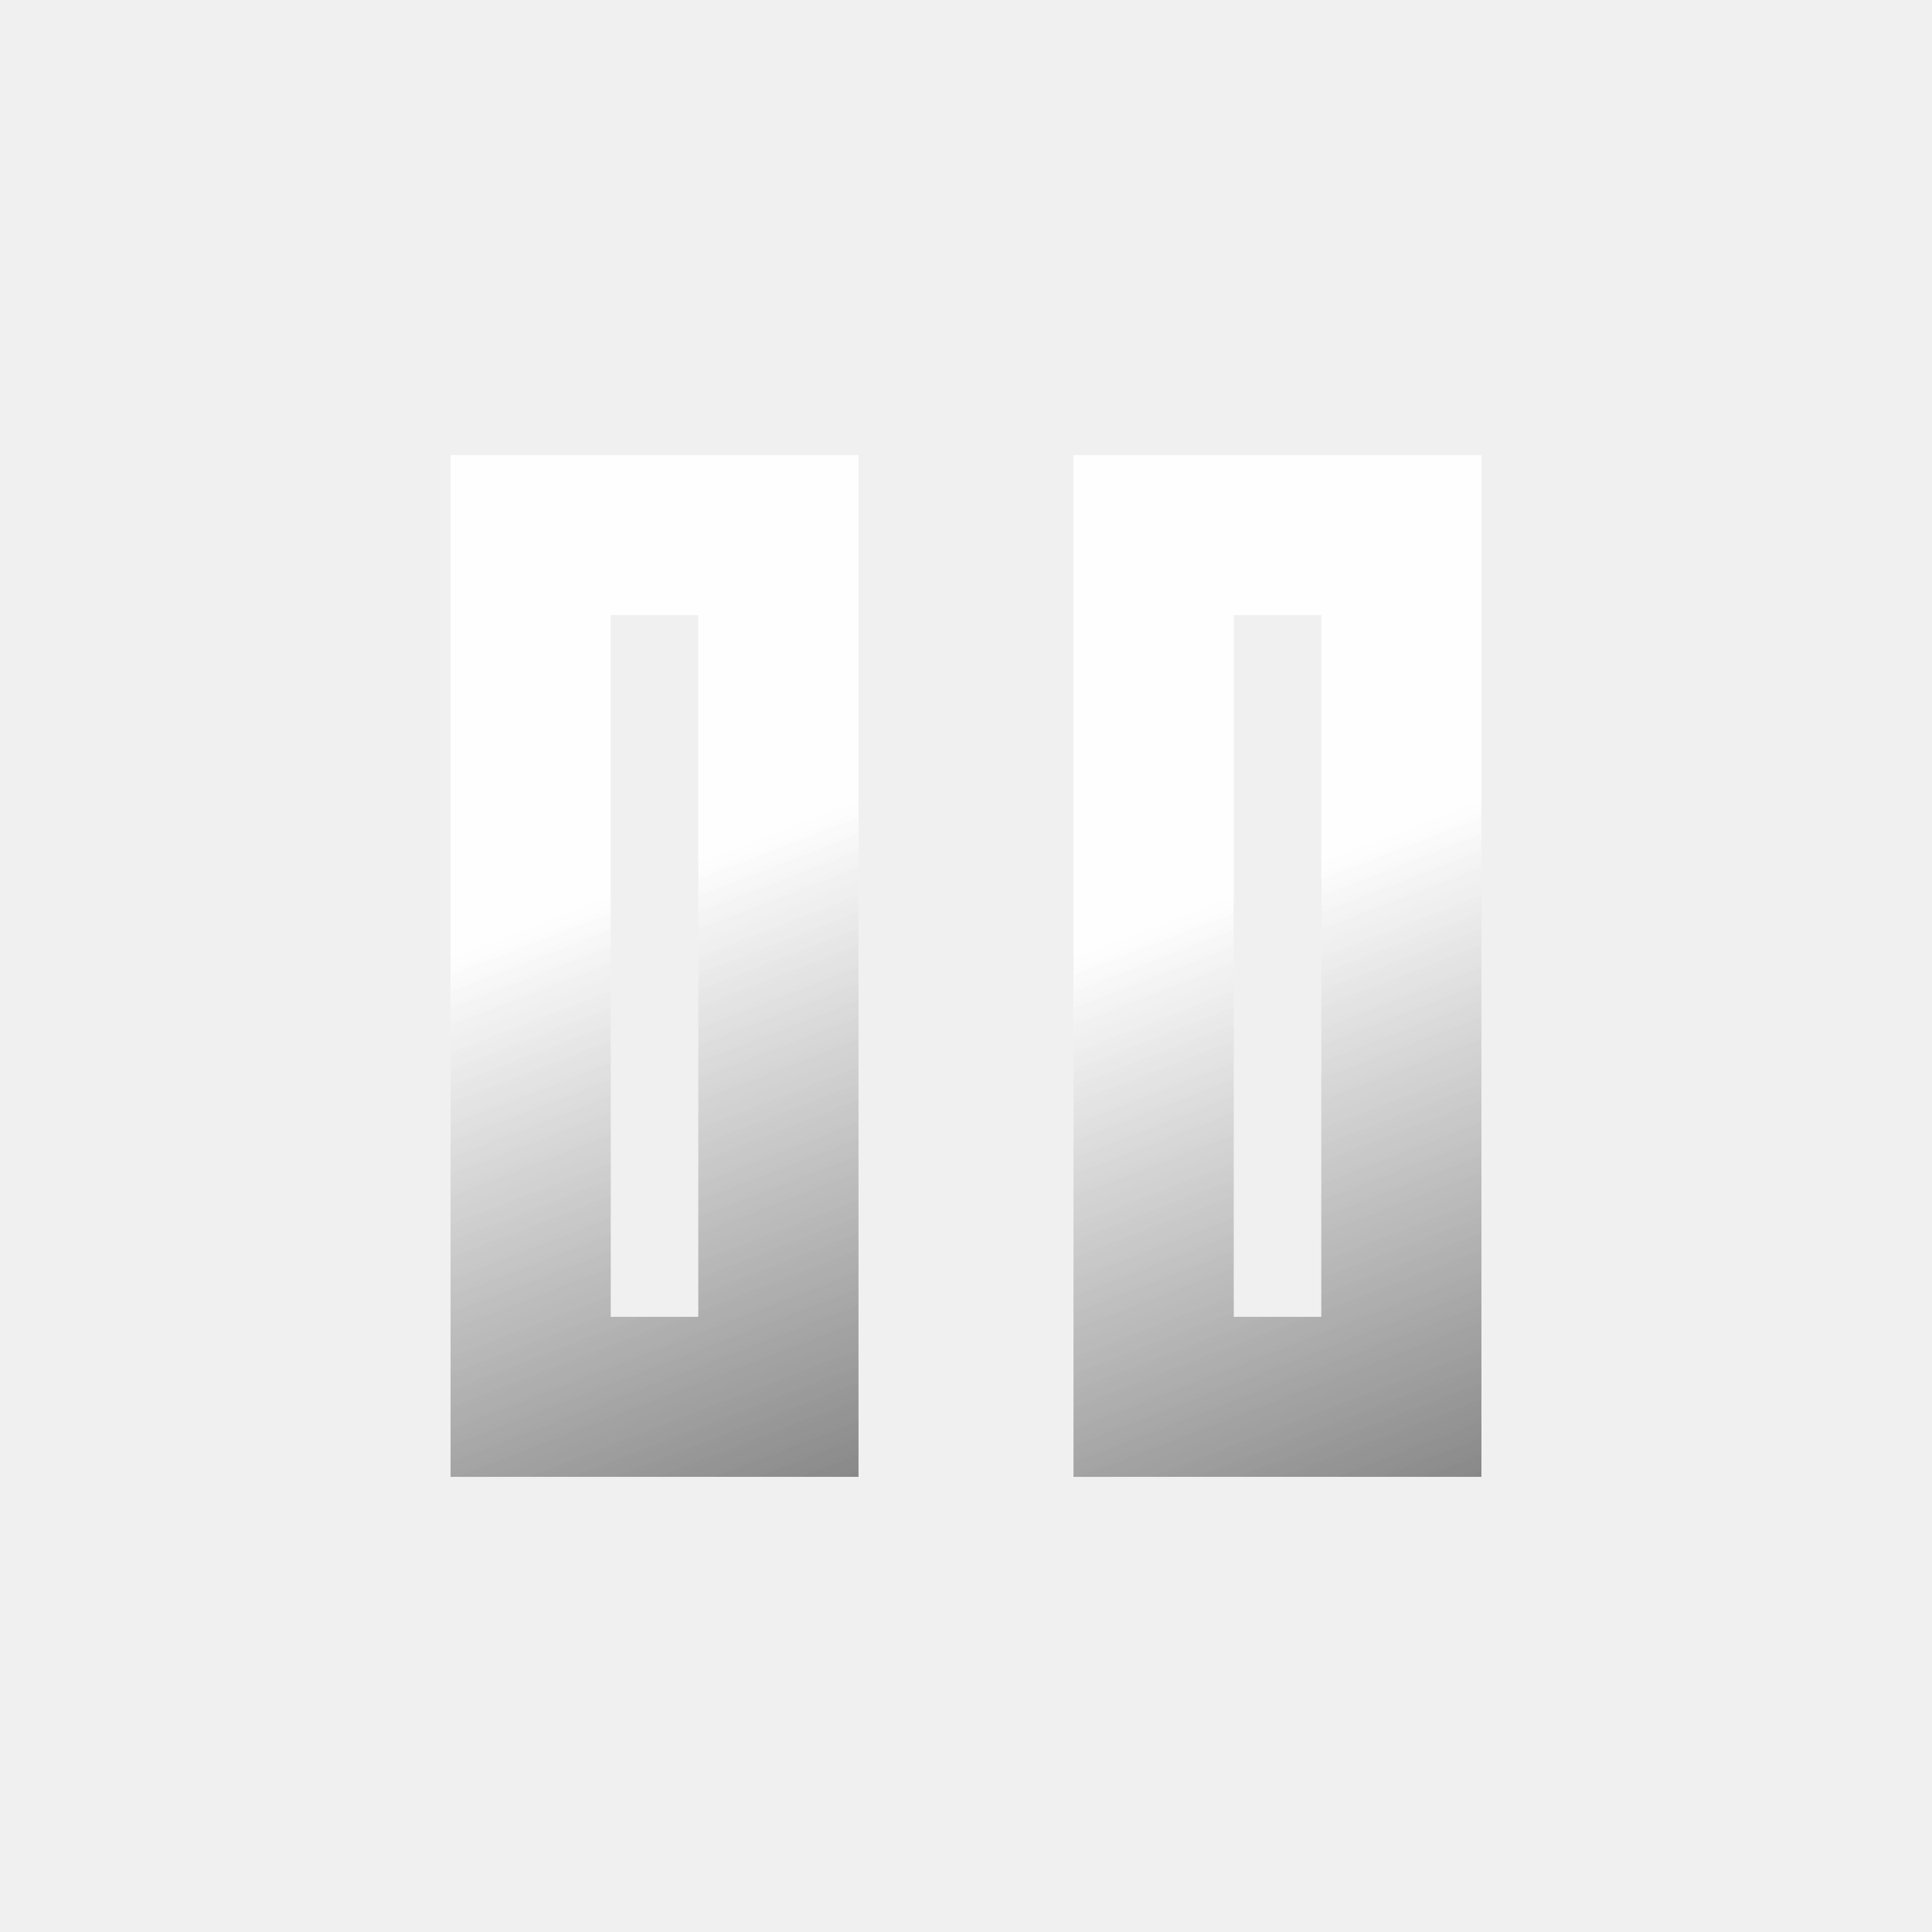
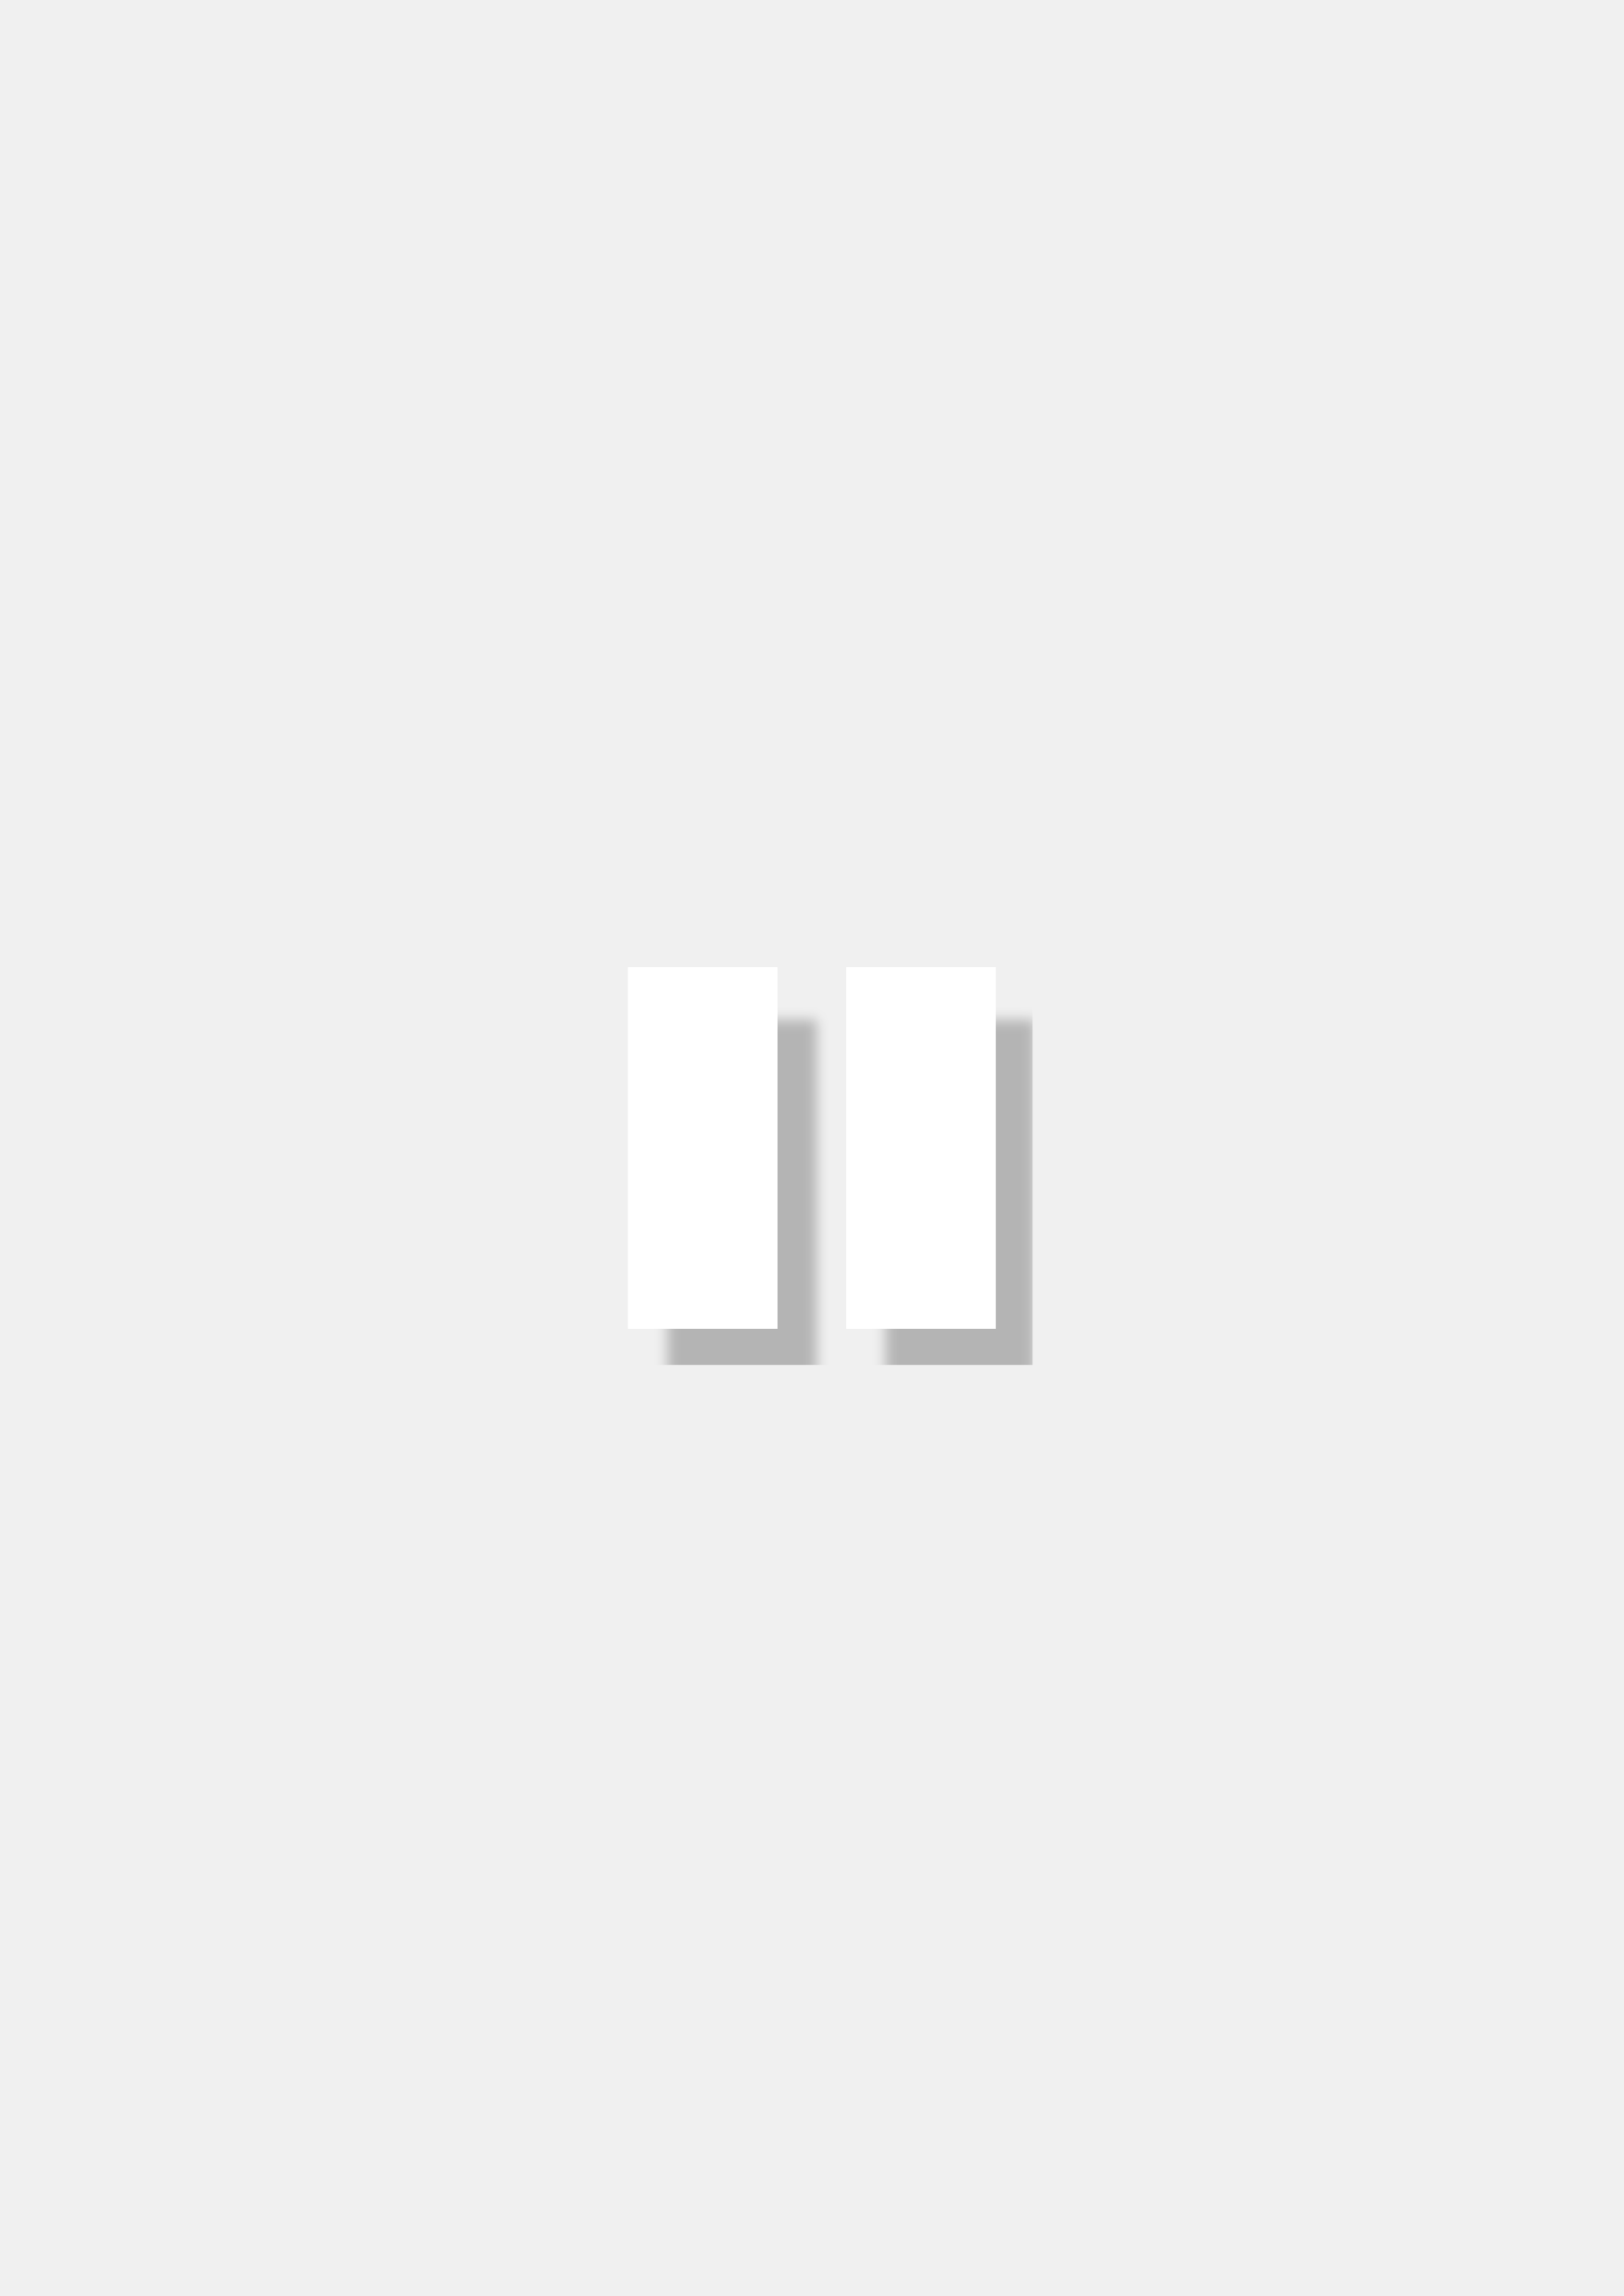
- <svg xmlns="http://www.w3.org/2000/svg" xmlns:xlink="http://www.w3.org/1999/xlink" width="64px" height="64px" id="svg2985" version="1.1">
-   <defs id="defs2987">
-     <linearGradient id="linearGradient3946">
-       <stop style="stop-color:#ffffff;stop-opacity:1;" offset="0" id="stop3948" />
-       <stop style="stop-color:#000000;stop-opacity:1" offset="1" id="stop3950" />
-     </linearGradient>
-     <linearGradient id="linearGradient3883">
-       <stop style="stop-color:#323232;stop-opacity:1;" offset="0" id="stop3885" />
-       <stop style="stop-color:#323232;stop-opacity:0;" offset="1" id="stop3887" />
-     </linearGradient>
-     <linearGradient id="linearGradient3829">
-       <stop style="stop-color:#000000;stop-opacity:1;" offset="0" id="stop3831" />
-       <stop style="stop-color:#000000;stop-opacity:0;" offset="1" id="stop3833" />
-     </linearGradient>
-     <linearGradient id="linearGradient3834">
-       <stop style="stop-color:#ffffff;stop-opacity:1;" offset="0" id="stop3836" />
-       <stop style="stop-color:#000000;stop-opacity:0;" offset="1" id="stop3838" />
-     </linearGradient>
-     <linearGradient id="linearGradient3822">
-       <stop style="stop-color:#000000;stop-opacity:1;" offset="0" id="stop3824" />
-       <stop style="stop-color:#4d4d4d;stop-opacity:0;" offset="1" id="stop3826" />
-     </linearGradient>
-     <linearGradient xlink:href="#linearGradient3822" id="linearGradient3828" x1="2.464" y1="32" x2="61.536" y2="32" gradientUnits="userSpaceOnUse" />
-     <linearGradient xlink:href="#linearGradient3834" id="linearGradient3840" x1="23.468" y1="15.636" x2="28.35" y2="47.273" gradientUnits="userSpaceOnUse" />
-     <linearGradient xlink:href="#linearGradient3829" id="linearGradient3835" x1="26" y1="46.273" x2="22.545" y2="17.727" gradientUnits="userSpaceOnUse" />
-     <linearGradient xlink:href="#linearGradient3829" id="linearGradient3841" gradientUnits="userSpaceOnUse" x1="26" y1="46.273" x2="22.545" y2="17.727" />
-     <linearGradient xlink:href="#linearGradient3829" id="linearGradient3851" gradientUnits="userSpaceOnUse" x1="26" y1="46.273" x2="22.545" y2="17.727" gradientTransform="translate(-0.4992096,7.2924809e-8)" />
-     <linearGradient xlink:href="#linearGradient3829" id="linearGradient3859" gradientUnits="userSpaceOnUse" x1="26" y1="46.273" x2="22.545" y2="17.727" />
-     <linearGradient xlink:href="#linearGradient3829" id="linearGradient3867" gradientUnits="userSpaceOnUse" x1="26" y1="46.273" x2="22.545" y2="17.727" />
-     <linearGradient xlink:href="#linearGradient3829" id="linearGradient3875" gradientUnits="userSpaceOnUse" x1="26" y1="46.273" x2="22.545" y2="17.727" />
-     <linearGradient xlink:href="#linearGradient3829" id="linearGradient3878" gradientUnits="userSpaceOnUse" x1="26" y1="46.273" x2="22.545" y2="17.727" gradientTransform="matrix(1.456198,0,0,1,-70.1351,1.818181)" />
-     <linearGradient xlink:href="#linearGradient3834" id="linearGradient3889" x1="-26.166" y1="17.545" x2="-19.231" y2="51" gradientUnits="userSpaceOnUse" gradientTransform="translate(-13.63636,0)" />
-     <linearGradient xlink:href="#linearGradient3829" id="linearGradient3904" gradientUnits="userSpaceOnUse" gradientTransform="matrix(1.456198,0,0,1,-70.1351,1.818181)" x1="26" y1="46.273" x2="22.545" y2="17.727" />
-     <linearGradient xlink:href="#linearGradient3834" id="linearGradient3906" gradientUnits="userSpaceOnUse" gradientTransform="translate(-13.63636,0)" x1="-26.166" y1="17.545" x2="-19.231" y2="51" />
-     <linearGradient xlink:href="#linearGradient3829" id="linearGradient3908" gradientUnits="userSpaceOnUse" gradientTransform="matrix(1.456198,0,0,1,-70.1351,1.818181)" x1="26" y1="46.273" x2="22.545" y2="17.727" />
-     <linearGradient xlink:href="#linearGradient3834" id="linearGradient3910" gradientUnits="userSpaceOnUse" gradientTransform="translate(-13.63636,0)" x1="-26.166" y1="17.545" x2="-19.231" y2="51" />
-     <linearGradient xlink:href="#linearGradient3829" id="linearGradient3924" gradientUnits="userSpaceOnUse" gradientTransform="matrix(1.456198,0,0,1,-70.1351,1.818181)" x1="26" y1="46.273" x2="22.545" y2="17.727" />
-     <linearGradient xlink:href="#linearGradient3834" id="linearGradient3926" gradientUnits="userSpaceOnUse" gradientTransform="translate(-13.63636,0)" x1="-26.166" y1="17.545" x2="-19.231" y2="51" />
-     <linearGradient xlink:href="#linearGradient3946" id="linearGradient3952" x1="15.678" y1="11.455" x2="31.413" y2="52.182" gradientUnits="userSpaceOnUse" />
-     <linearGradient xlink:href="#linearGradient3946-0" id="linearGradient3952-4" x1="15.678" y1="11.455" x2="31.413" y2="52.182" gradientUnits="userSpaceOnUse" />
-     <linearGradient id="linearGradient3946-0">
-       <stop style="stop-color:#ffffff;stop-opacity:1;" offset="0" id="stop3948-9" />
-       <stop style="stop-color:#000000;stop-opacity:1" offset="1" id="stop3950-4" />
-     </linearGradient>
-     <linearGradient xlink:href="#linearGradient3946-0" id="linearGradient3968" x1="15.678" y1="11.455" x2="31.413" y2="52.182" gradientUnits="userSpaceOnUse" />
-     <linearGradient id="linearGradient3970">
-       <stop style="stop-color:#ffffff;stop-opacity:1;" offset="0" id="stop3972" />
-       <stop style="stop-color:#000000;stop-opacity:1" offset="1" id="stop3974" />
-     </linearGradient>
-     <linearGradient xlink:href="#linearGradient3946-0" id="linearGradient3976" x1="15.678" y1="11.455" x2="31.413" y2="52.182" gradientUnits="userSpaceOnUse" />
-     <linearGradient id="linearGradient3978">
-       <stop style="stop-color:#ffffff;stop-opacity:1;" offset="0" id="stop3980" />
-       <stop style="stop-color:#000000;stop-opacity:1" offset="1" id="stop3982" />
-     </linearGradient>
-     <linearGradient xlink:href="#linearGradient3946-0" id="linearGradient3984" x1="15.678" y1="11.455" x2="31.413" y2="52.182" gradientUnits="userSpaceOnUse" />
-     <linearGradient id="linearGradient3986">
-       <stop style="stop-color:#ffffff;stop-opacity:1;" offset="0" id="stop3988" />
-       <stop style="stop-color:#000000;stop-opacity:1" offset="1" id="stop3990" />
-     </linearGradient>
-     <linearGradient xlink:href="#linearGradient3946-0" id="linearGradient3992" x1="15.678" y1="11.455" x2="31.413" y2="52.182" gradientUnits="userSpaceOnUse" />
-     <linearGradient id="linearGradient3994">
-       <stop style="stop-color:#ffffff;stop-opacity:1;" offset="0" id="stop3996" />
-       <stop style="stop-color:#000000;stop-opacity:1" offset="1" id="stop3998" />
-     </linearGradient>
-     <linearGradient y2="52.182" x2="31.413" y1="11.455" x1="15.678" gradientUnits="userSpaceOnUse" id="linearGradient4005" xlink:href="#linearGradient3946-0" />
-     <linearGradient y2="52.182" x2="31.413" y1="11.455" x1="15.678" gradientUnits="userSpaceOnUse" id="linearGradient4007" xlink:href="#linearGradient3946-0" />
-     <linearGradient y2="52.182" x2="31.413" y1="11.455" x1="15.678" gradientUnits="userSpaceOnUse" id="linearGradient4009" xlink:href="#linearGradient3946-0" />
-     <linearGradient y2="52.182" x2="31.413" y1="11.455" x1="15.678" gradientUnits="userSpaceOnUse" id="linearGradient4011" xlink:href="#linearGradient3946-0" />
-     <linearGradient y2="52.182" x2="31.413" y1="11.455" x1="15.678" gradientUnits="userSpaceOnUse" id="linearGradient4013" xlink:href="#linearGradient3946-0" />
-     <linearGradient xlink:href="#linearGradient3946" id="linearGradient4080" gradientUnits="userSpaceOnUse" x1="15.678" y1="11.455" x2="31.413" y2="52.182" />
-     <linearGradient xlink:href="#linearGradient3946" id="linearGradient4082" gradientUnits="userSpaceOnUse" x1="15.678" y1="11.455" x2="31.413" y2="52.182" />
-     <linearGradient xlink:href="#linearGradient3946" id="linearGradient4084" gradientUnits="userSpaceOnUse" x1="15.678" y1="11.455" x2="31.413" y2="52.182" />
-     <linearGradient xlink:href="#linearGradient3946" id="linearGradient4086" gradientUnits="userSpaceOnUse" x1="15.678" y1="11.455" x2="31.413" y2="52.182" />
-     <linearGradient xlink:href="#linearGradient3946" id="linearGradient4100" gradientUnits="userSpaceOnUse" x1="15.678" y1="11.455" x2="31.413" y2="52.182" />
-     <linearGradient xlink:href="#linearGradient3946" id="linearGradient4102" gradientUnits="userSpaceOnUse" x1="15.678" y1="11.455" x2="31.413" y2="52.182" />
-     <linearGradient xlink:href="#linearGradient3946" id="linearGradient4104" gradientUnits="userSpaceOnUse" x1="15.678" y1="11.455" x2="31.413" y2="52.182" />
-     <linearGradient xlink:href="#linearGradient3946" id="linearGradient4106" gradientUnits="userSpaceOnUse" x1="15.678" y1="11.455" x2="31.413" y2="52.182" />
-     <linearGradient xlink:href="#linearGradient3946" id="linearGradient4108" gradientUnits="userSpaceOnUse" x1="15.678" y1="11.455" x2="31.413" y2="52.182" />
-     <linearGradient xlink:href="#linearGradient3946-0" id="linearGradient4110" gradientUnits="userSpaceOnUse" x1="15.678" y1="11.455" x2="31.413" y2="52.182" />
-     <linearGradient xlink:href="#linearGradient3946-0" id="linearGradient4112" gradientUnits="userSpaceOnUse" x1="15.678" y1="11.455" x2="31.413" y2="52.182" />
-     <linearGradient xlink:href="#linearGradient3946-0" id="linearGradient4114" gradientUnits="userSpaceOnUse" x1="15.678" y1="11.455" x2="31.413" y2="52.182" />
-     <linearGradient xlink:href="#linearGradient3946-0" id="linearGradient4116" gradientUnits="userSpaceOnUse" x1="15.678" y1="11.455" x2="31.413" y2="52.182" />
-     <linearGradient xlink:href="#linearGradient3946-0" id="linearGradient4118" gradientUnits="userSpaceOnUse" x1="15.678" y1="11.455" x2="31.413" y2="52.182" />
+ <svg xmlns="http://www.w3.org/2000/svg" width="744.094" height="1052.362" id="svg2" version="1.1">
+   <defs id="defs4">
+     <filter id="filter3839" style="color-interpolation-filters:sRGB;">
+       <feFlood id="feFlood3841" flood-opacity="0.25" flood-color="rgb(0,0,0)" result="flood" />
+       <feComposite id="feComposite3843" in2="SourceGraphic" in="flood" operator="in" result="composite1" />
+       <feGaussianBlur id="feGaussianBlur3845" in="composite" stdDeviation="3" result="blur" />
+       <feOffset id="feOffset3847" dx="18" dy="24" result="offset" />
+       <feComposite id="feComposite3849" in2="offset" in="SourceGraphic" operator="over" result="composite2" />
+     </filter>
  </defs>
  <g id="layer1">
-     <g id="g4088" transform="translate(-2.590909,0)">
-       <g style="fill:none;stroke:url(#linearGradient4108);stroke-width:5.3;stroke-miterlimit:4;stroke-opacity:1;stroke-dasharray:none" transform="translate(-0.9999999,-4.9462898e-8)" id="g3912">
-         <g style="fill:none;stroke:url(#linearGradient4106);stroke-width:5.3;stroke-miterlimit:4;stroke-opacity:1;stroke-dasharray:none" id="g3891" transform="translate(60.06193,-1.909092)">
-           <rect style="opacity:0.668;fill:none;stroke:url(#linearGradient4100);stroke-width:5.3;stroke-miterlimit:4;stroke-opacity:1;stroke-dasharray:none" id="rect3863" width="8.208" height="28.545" x="-38.893" y="19.636" />
-           <rect y="19.636" x="-38.893" height="28.545" width="8.208" id="rect3865" style="opacity:0.668;fill:none;stroke:url(#linearGradient4102);stroke-width:5.3;stroke-miterlimit:4;stroke-opacity:1;stroke-dasharray:none" />
-           <rect y="19.636" x="-38.893" height="28.545" width="8.208" id="rect3881" style="opacity:0.668;fill:none;stroke:url(#linearGradient4104);stroke-width:5.3;stroke-miterlimit:4;stroke-opacity:1;stroke-dasharray:none" />
-         </g>
-       </g>
-       <g style="fill:none;stroke:url(#linearGradient4118);stroke-width:5.3;stroke-miterlimit:4;stroke-opacity:1;stroke-dasharray:none" transform="translate(19.63636,-4.9462884e-8)" id="g3912-8">
-         <g style="fill:none;stroke:url(#linearGradient4116);stroke-width:5.3;stroke-miterlimit:4;stroke-opacity:1;stroke-dasharray:none" id="g3891-8" transform="translate(60.06193,-1.909092)">
-           <rect style="opacity:0.668;fill:none;stroke:url(#linearGradient4110);stroke-width:5.3;stroke-miterlimit:4;stroke-opacity:1;stroke-dasharray:none" id="rect3863-2" width="8.208" height="28.545" x="-38.893" y="19.636" />
-           <rect y="19.636" x="-38.893" height="28.545" width="8.208" id="rect3865-4" style="opacity:0.668;fill:none;stroke:url(#linearGradient4112);stroke-width:5.3;stroke-miterlimit:4;stroke-opacity:1;stroke-dasharray:none" />
-           <rect y="19.636" x="-38.893" height="28.545" width="8.208" id="rect3881-5" style="opacity:0.668;fill:none;stroke:url(#linearGradient4114);stroke-width:5.3;stroke-miterlimit:4;stroke-opacity:1;stroke-dasharray:none" />
-         </g>
-       </g>
+     <g id="g3775" transform="translate(-50.00001,0)" style="filter:url(#filter3839)">
+       <rect y="443.324" x="337.762" height="165.714" width="68.571" id="rect3755" style="fill:#ffffff;fill-opacity:1;stroke:none" />
+       <rect y="443.324" x="437.762" height="165.714" width="68.571" id="rect3755-1" style="fill:#ffffff;fill-opacity:1;stroke:none" />
    </g>
  </g>
</svg>
